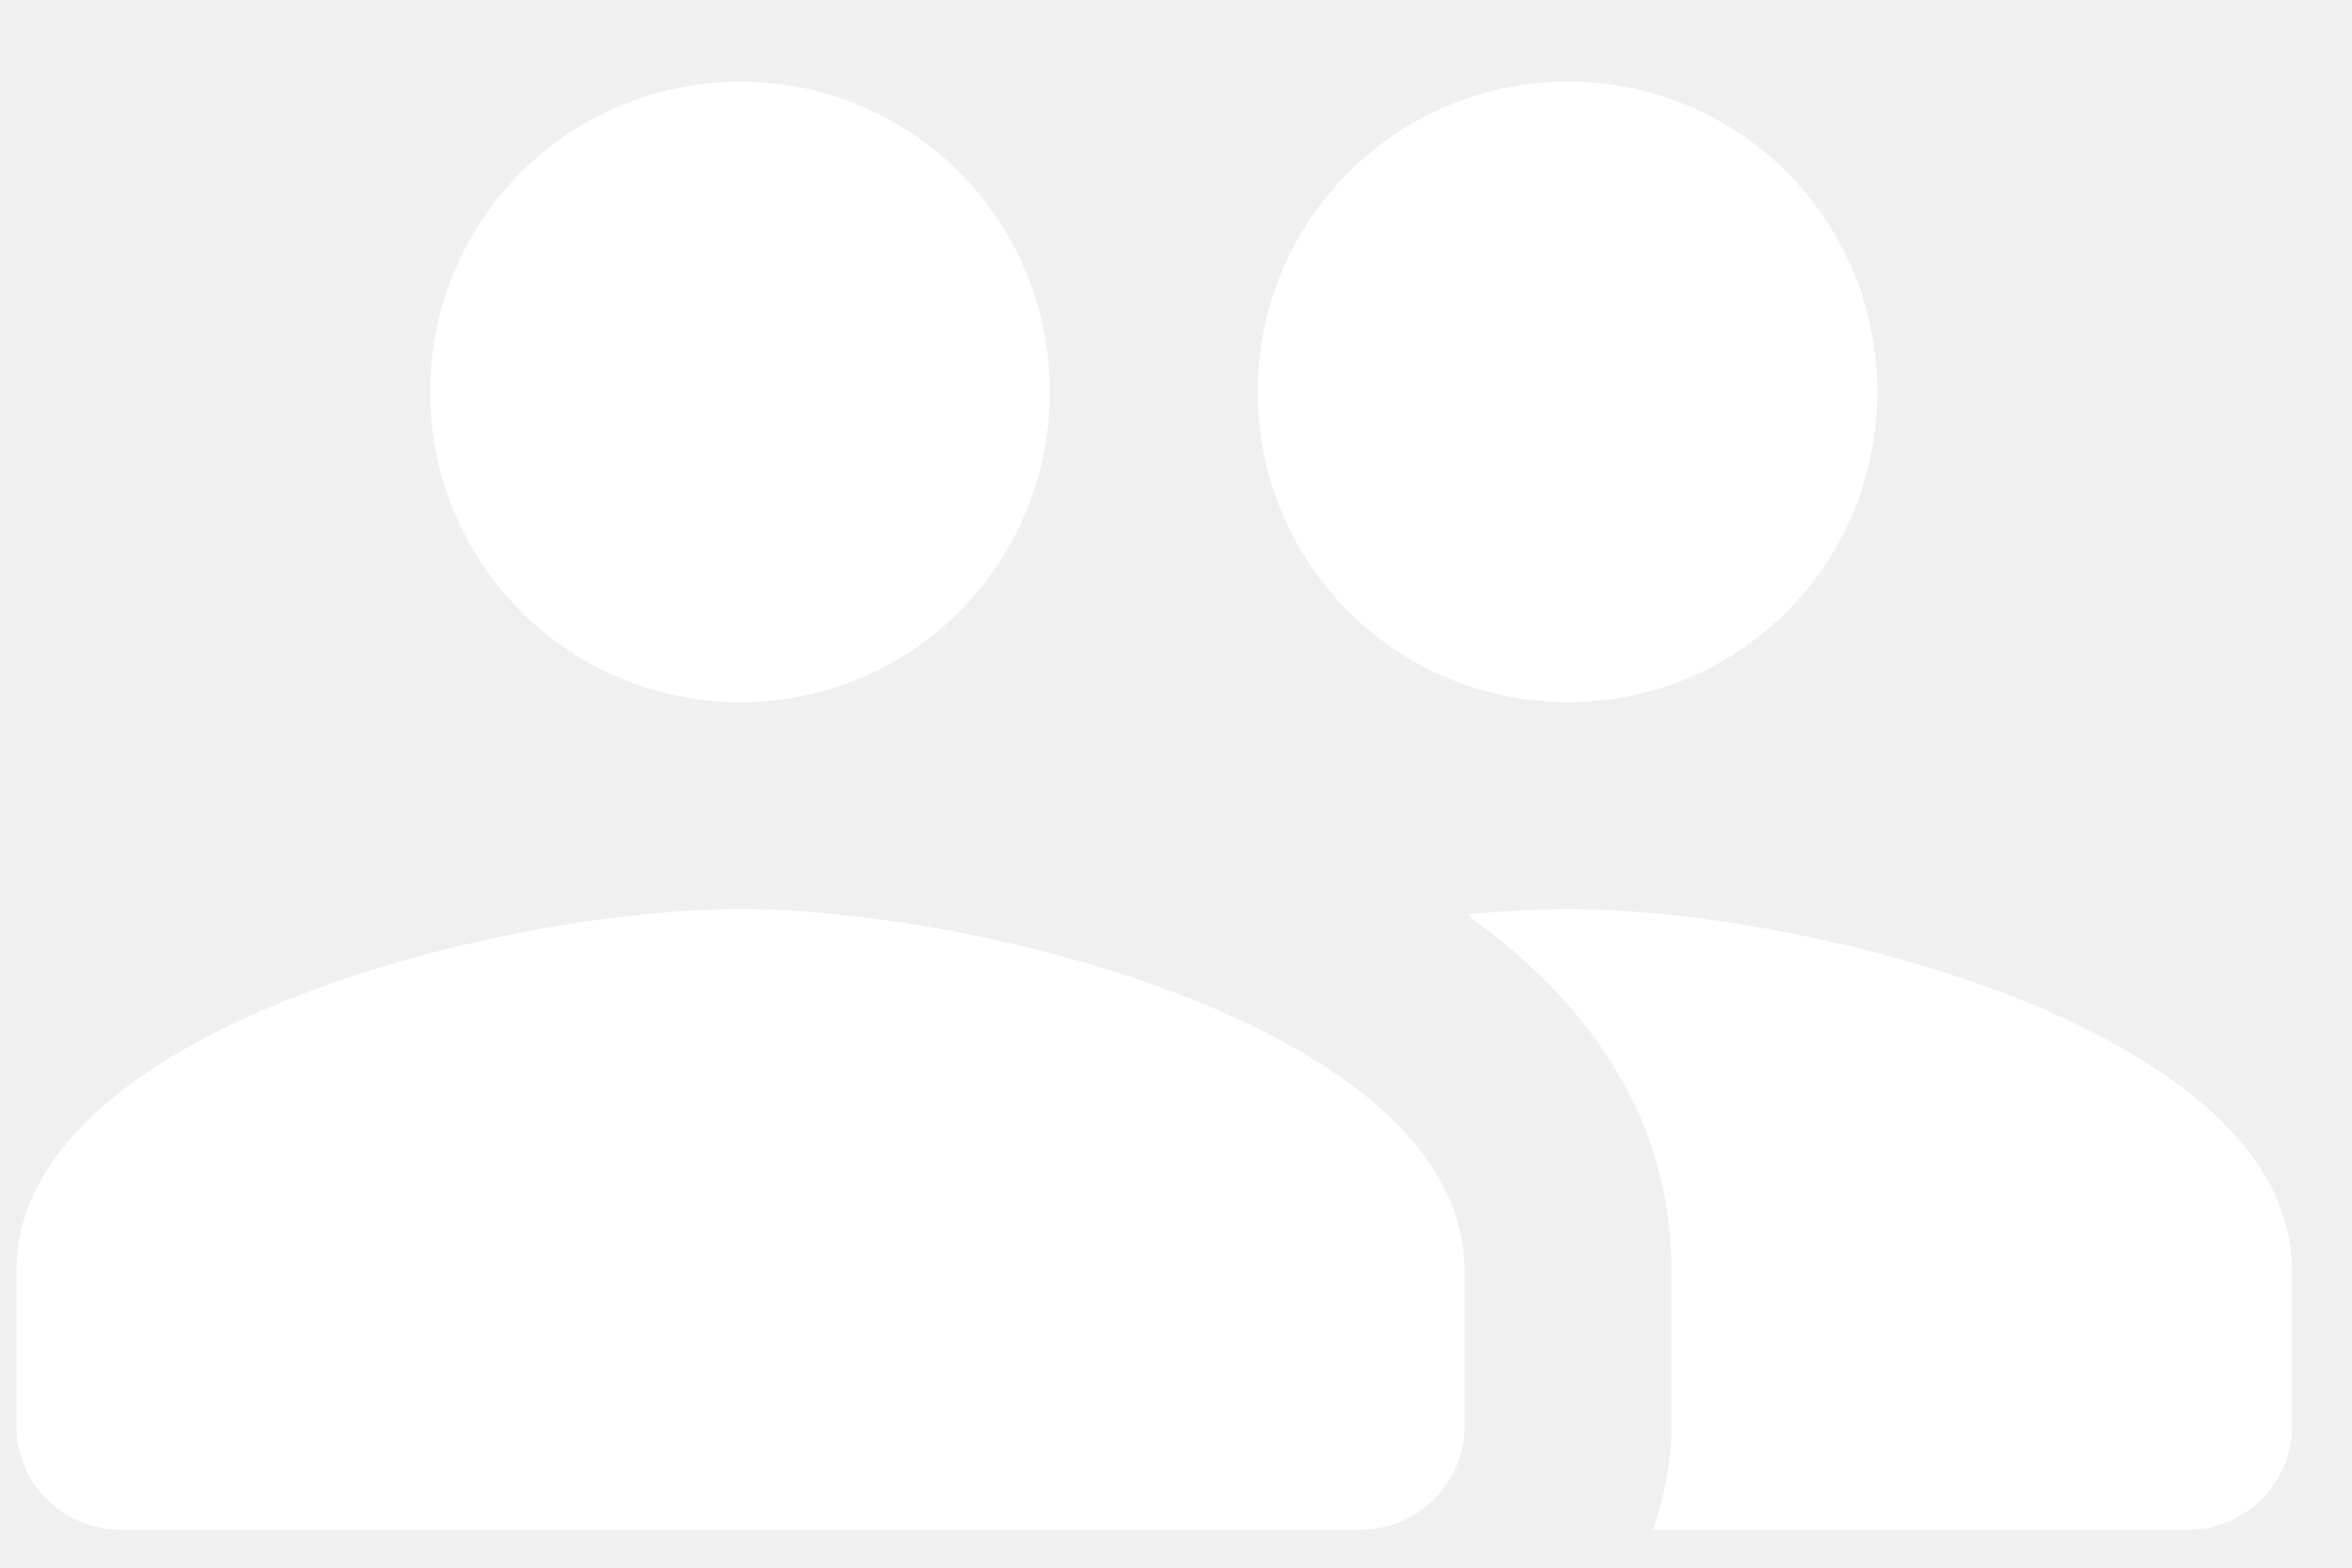
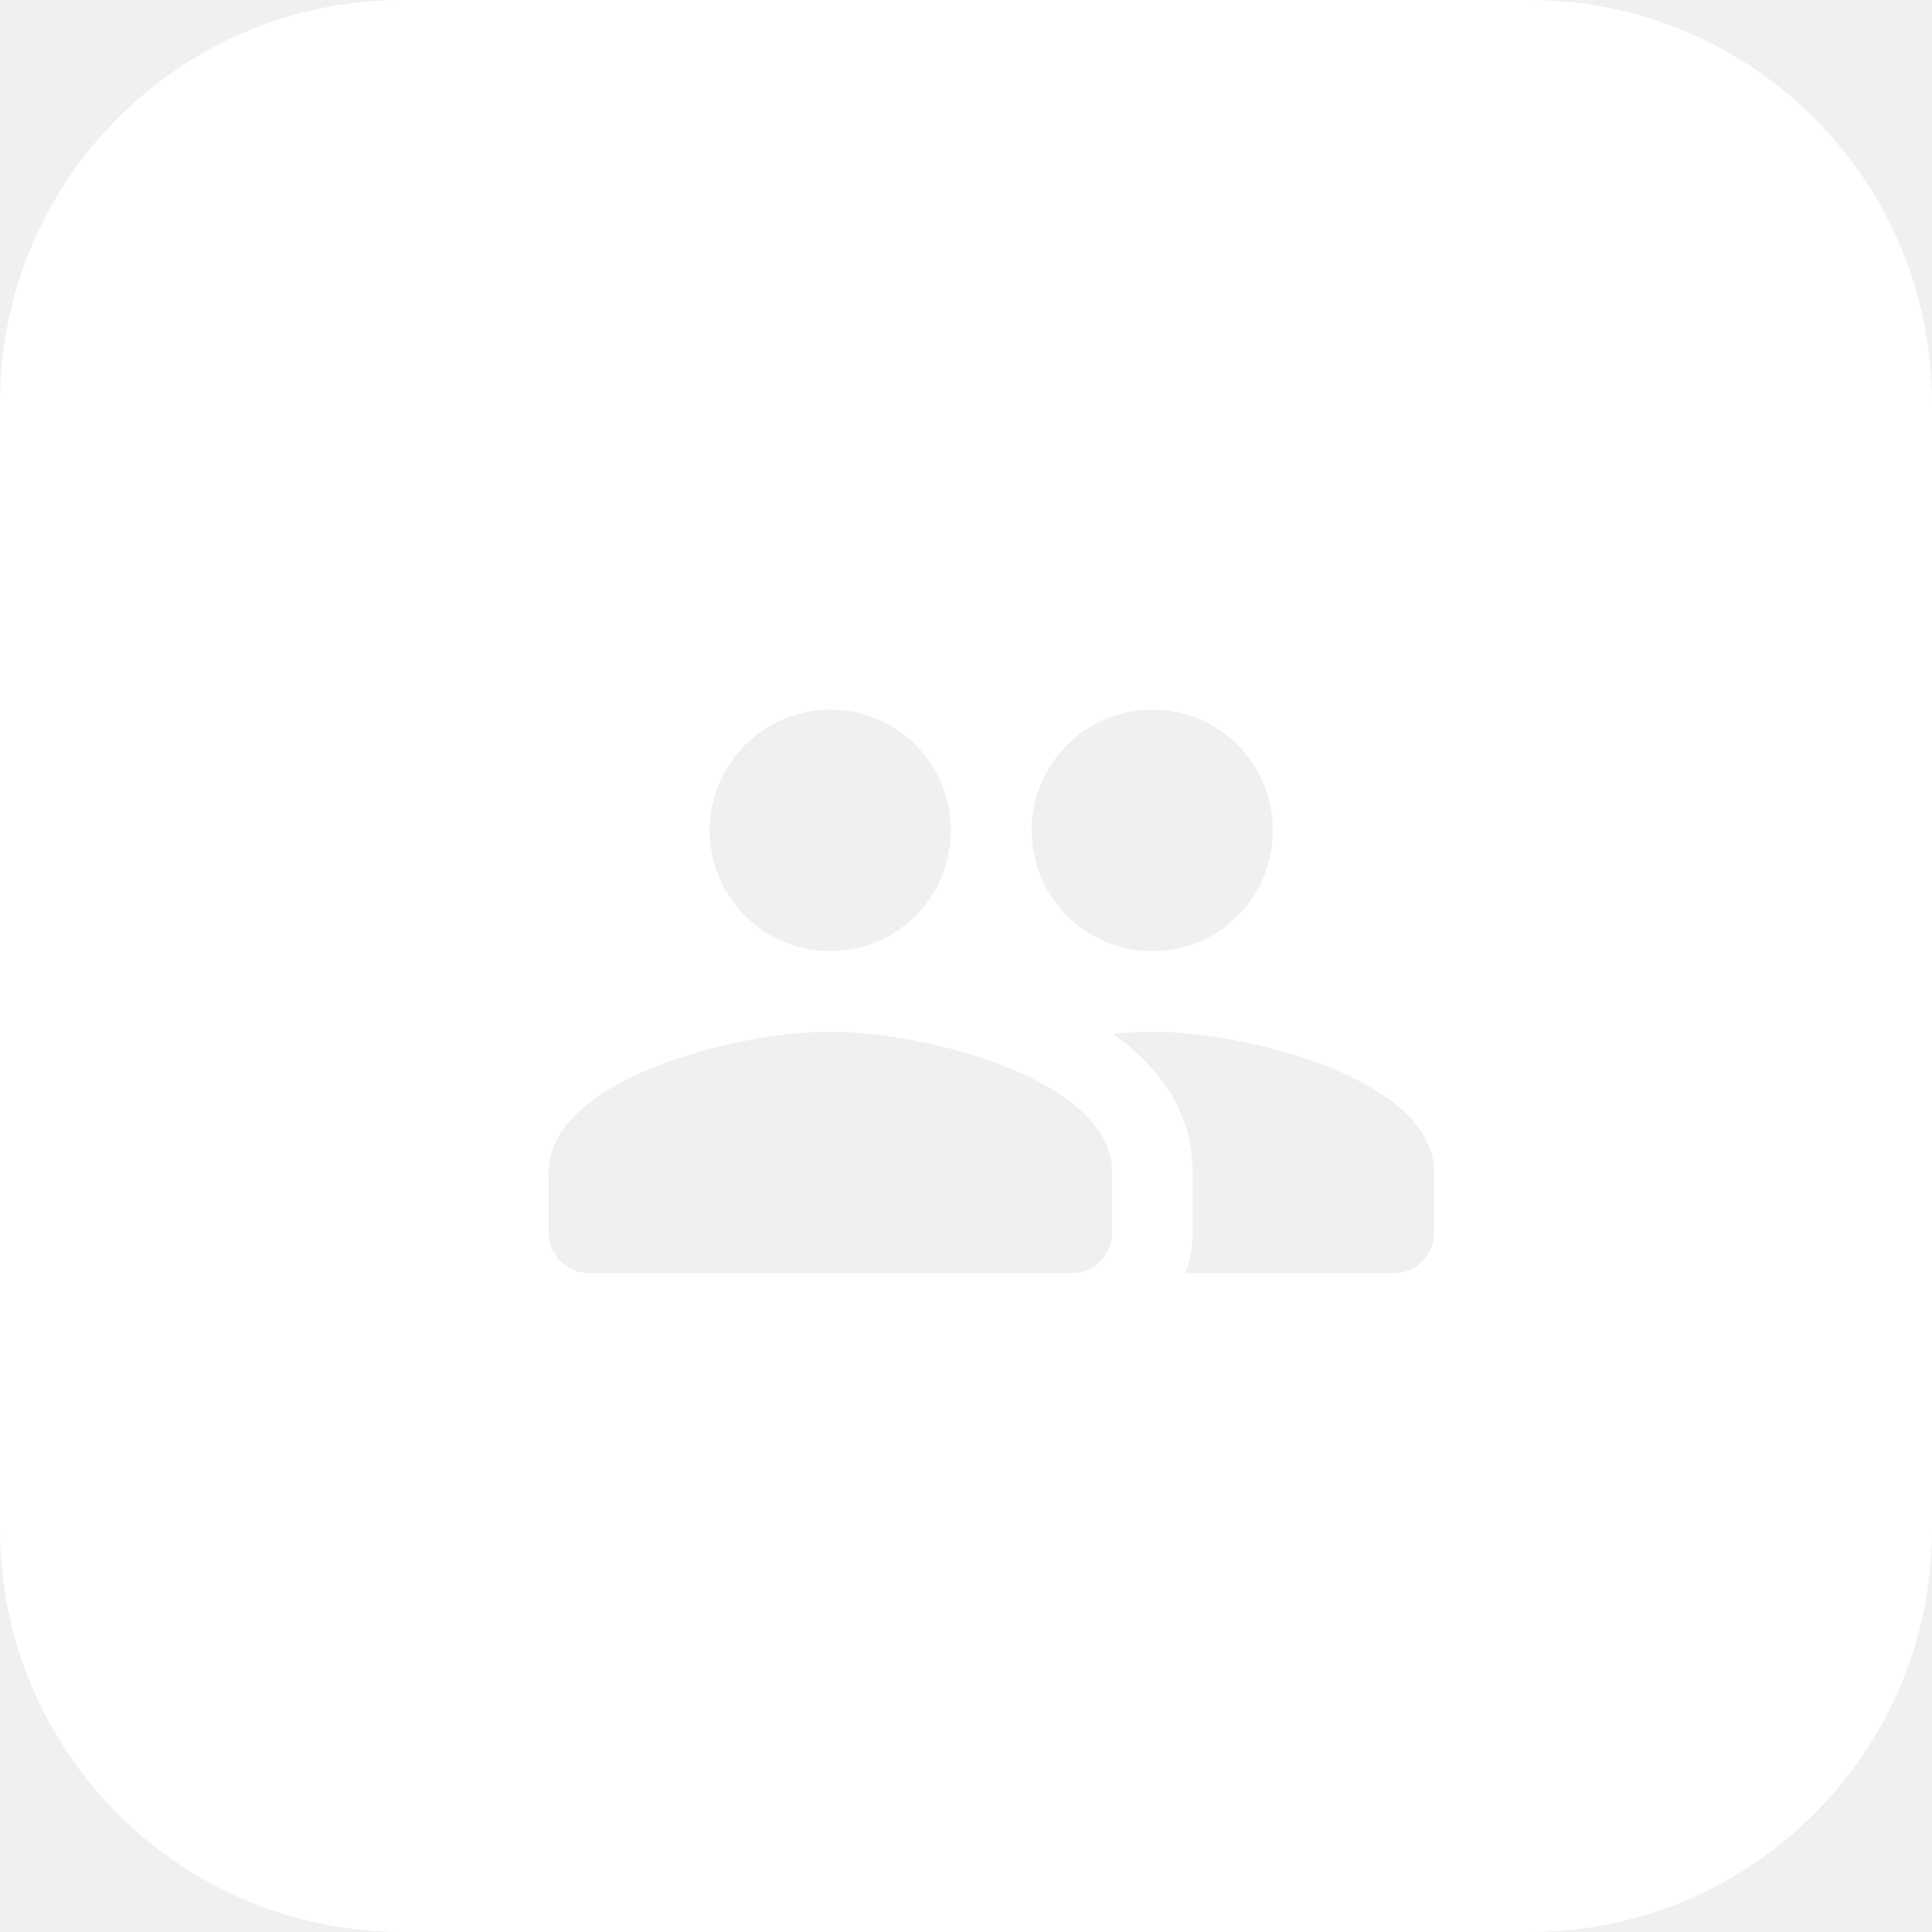
- <svg xmlns="http://www.w3.org/2000/svg" width="27" height="18" viewBox="0 0 27 18" fill="none">
-   <path d="M18 8.062C19.971 8.062 21.551 6.471 21.551 4.5C21.551 2.529 19.971 0.938 18 0.938C16.029 0.938 14.438 2.529 14.438 4.5C14.438 6.471 16.029 8.062 18 8.062ZM8.5 8.062C10.471 8.062 12.051 6.471 12.051 4.5C12.051 2.529 10.471 0.938 8.5 0.938C6.529 0.938 4.938 2.529 4.938 4.5C4.938 6.471 6.529 8.062 8.5 8.062ZM8.5 10.438C5.733 10.438 0.188 11.827 0.188 14.594V16.375C0.188 17.028 0.722 17.562 1.375 17.562H15.625C16.278 17.562 16.812 17.028 16.812 16.375V14.594C16.812 11.827 11.267 10.438 8.5 10.438ZM18 10.438C17.656 10.438 17.264 10.461 16.848 10.497C16.872 10.509 16.884 10.533 16.896 10.544C18.249 11.53 19.188 12.848 19.188 14.594V16.375C19.188 16.791 19.104 17.194 18.974 17.562H25.125C25.778 17.562 26.312 17.028 26.312 16.375V14.594C26.312 11.827 20.767 10.438 18 10.438Z" fill="white" />
+ <svg xmlns="http://www.w3.org/2000/svg" width="57" height="57" viewBox="0 0 57 57" fill="none">
+   <path fill-rule="evenodd" clip-rule="evenodd" d="M11.88 0C5.319 0 0 5.319 0 11.88V45.12C0 51.681 5.319 57 11.88 57H45.12C51.681 57 57 51.681 57 45.12V11.88C57 5.319 51.681 0 45.12 0H11.88ZM37.551 24.5C37.551 26.471 35.971 28.062 34 28.062C32.029 28.062 30.438 26.471 30.438 24.5C30.438 22.529 32.029 20.938 34 20.938C35.971 20.938 37.551 22.529 37.551 24.5ZM28.051 24.5C28.051 26.471 26.471 28.062 24.5 28.062C22.529 28.062 20.938 26.471 20.938 24.5C20.938 22.529 22.529 20.938 24.5 20.938C26.471 20.938 28.051 22.529 28.051 24.5ZM16.188 34.594C16.188 31.827 21.733 30.438 24.5 30.438C27.267 30.438 32.812 31.827 32.812 34.594V36.375C32.812 37.028 32.278 37.562 31.625 37.562H17.375C16.722 37.562 16.188 37.028 16.188 36.375V34.594ZM32.848 30.497C33.264 30.461 33.656 30.438 34 30.438C36.767 30.438 42.312 31.827 42.312 34.594V36.375C42.312 37.028 41.778 37.562 41.125 37.562H34.974C35.104 37.194 35.188 36.791 35.188 36.375V34.594C35.188 32.848 34.249 31.53 32.896 30.544C32.892 30.541 32.888 30.536 32.885 30.531C32.876 30.519 32.865 30.505 32.848 30.497Z" fill="white" />
</svg>
